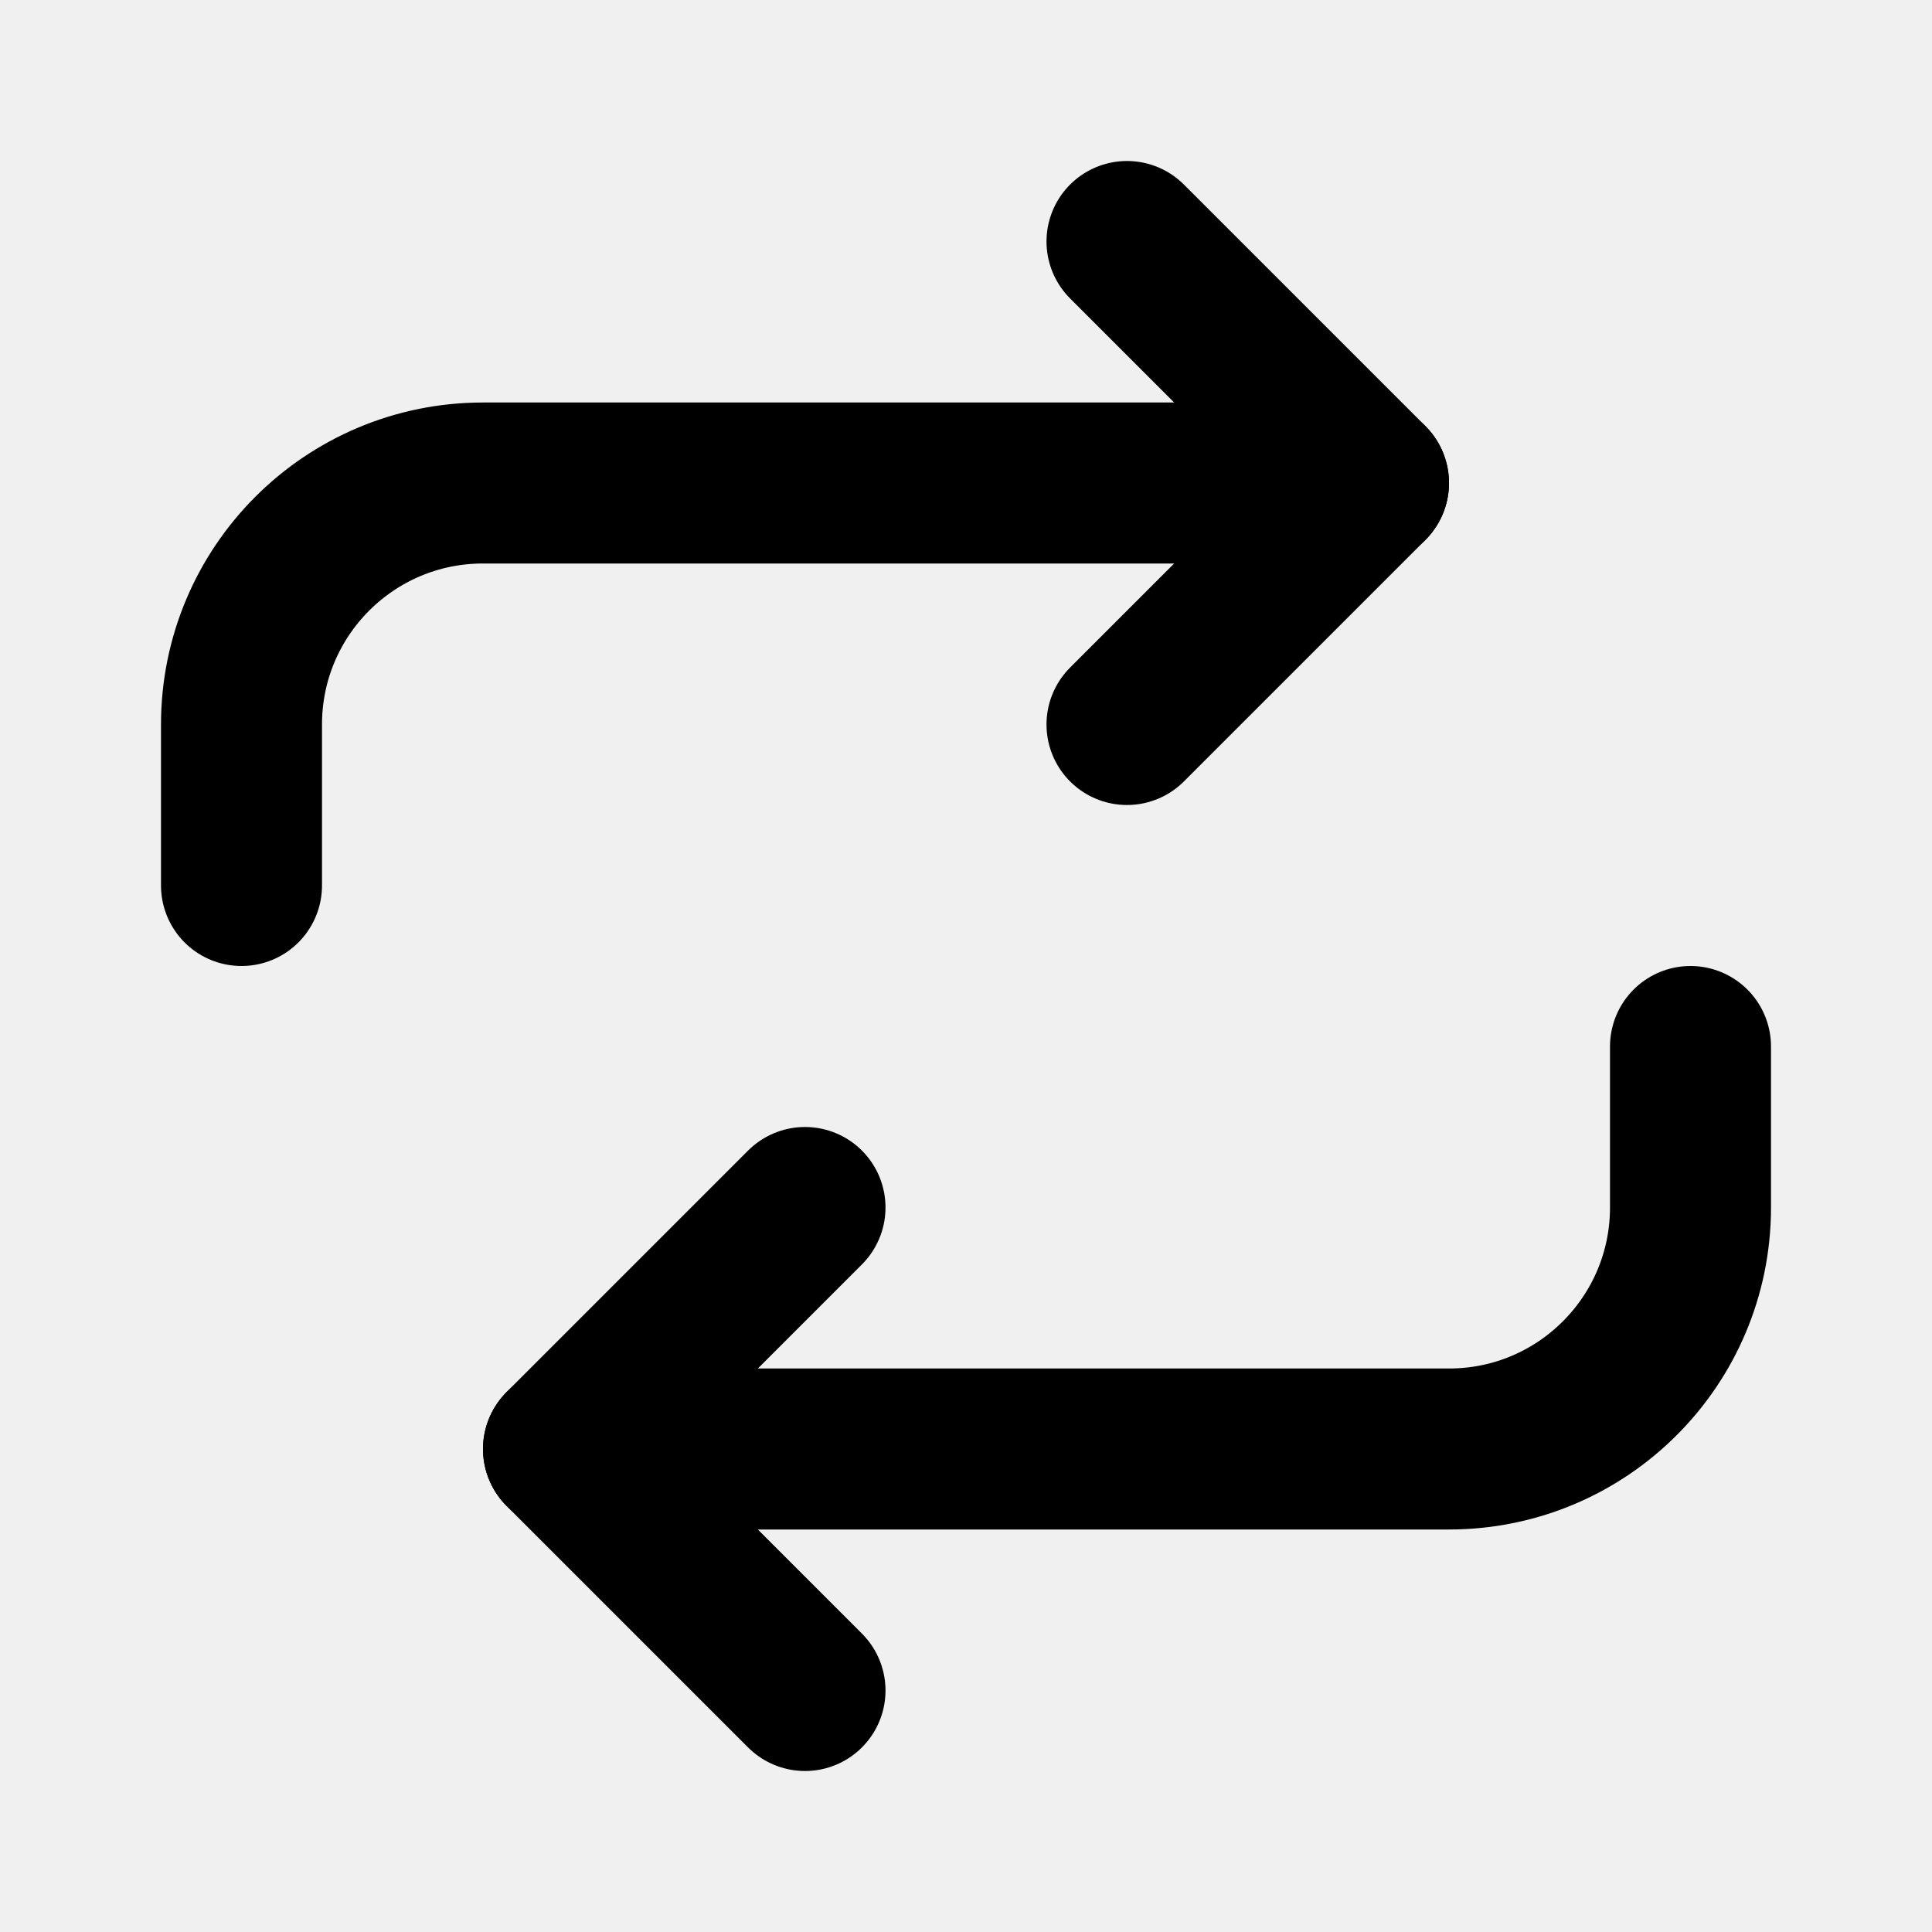
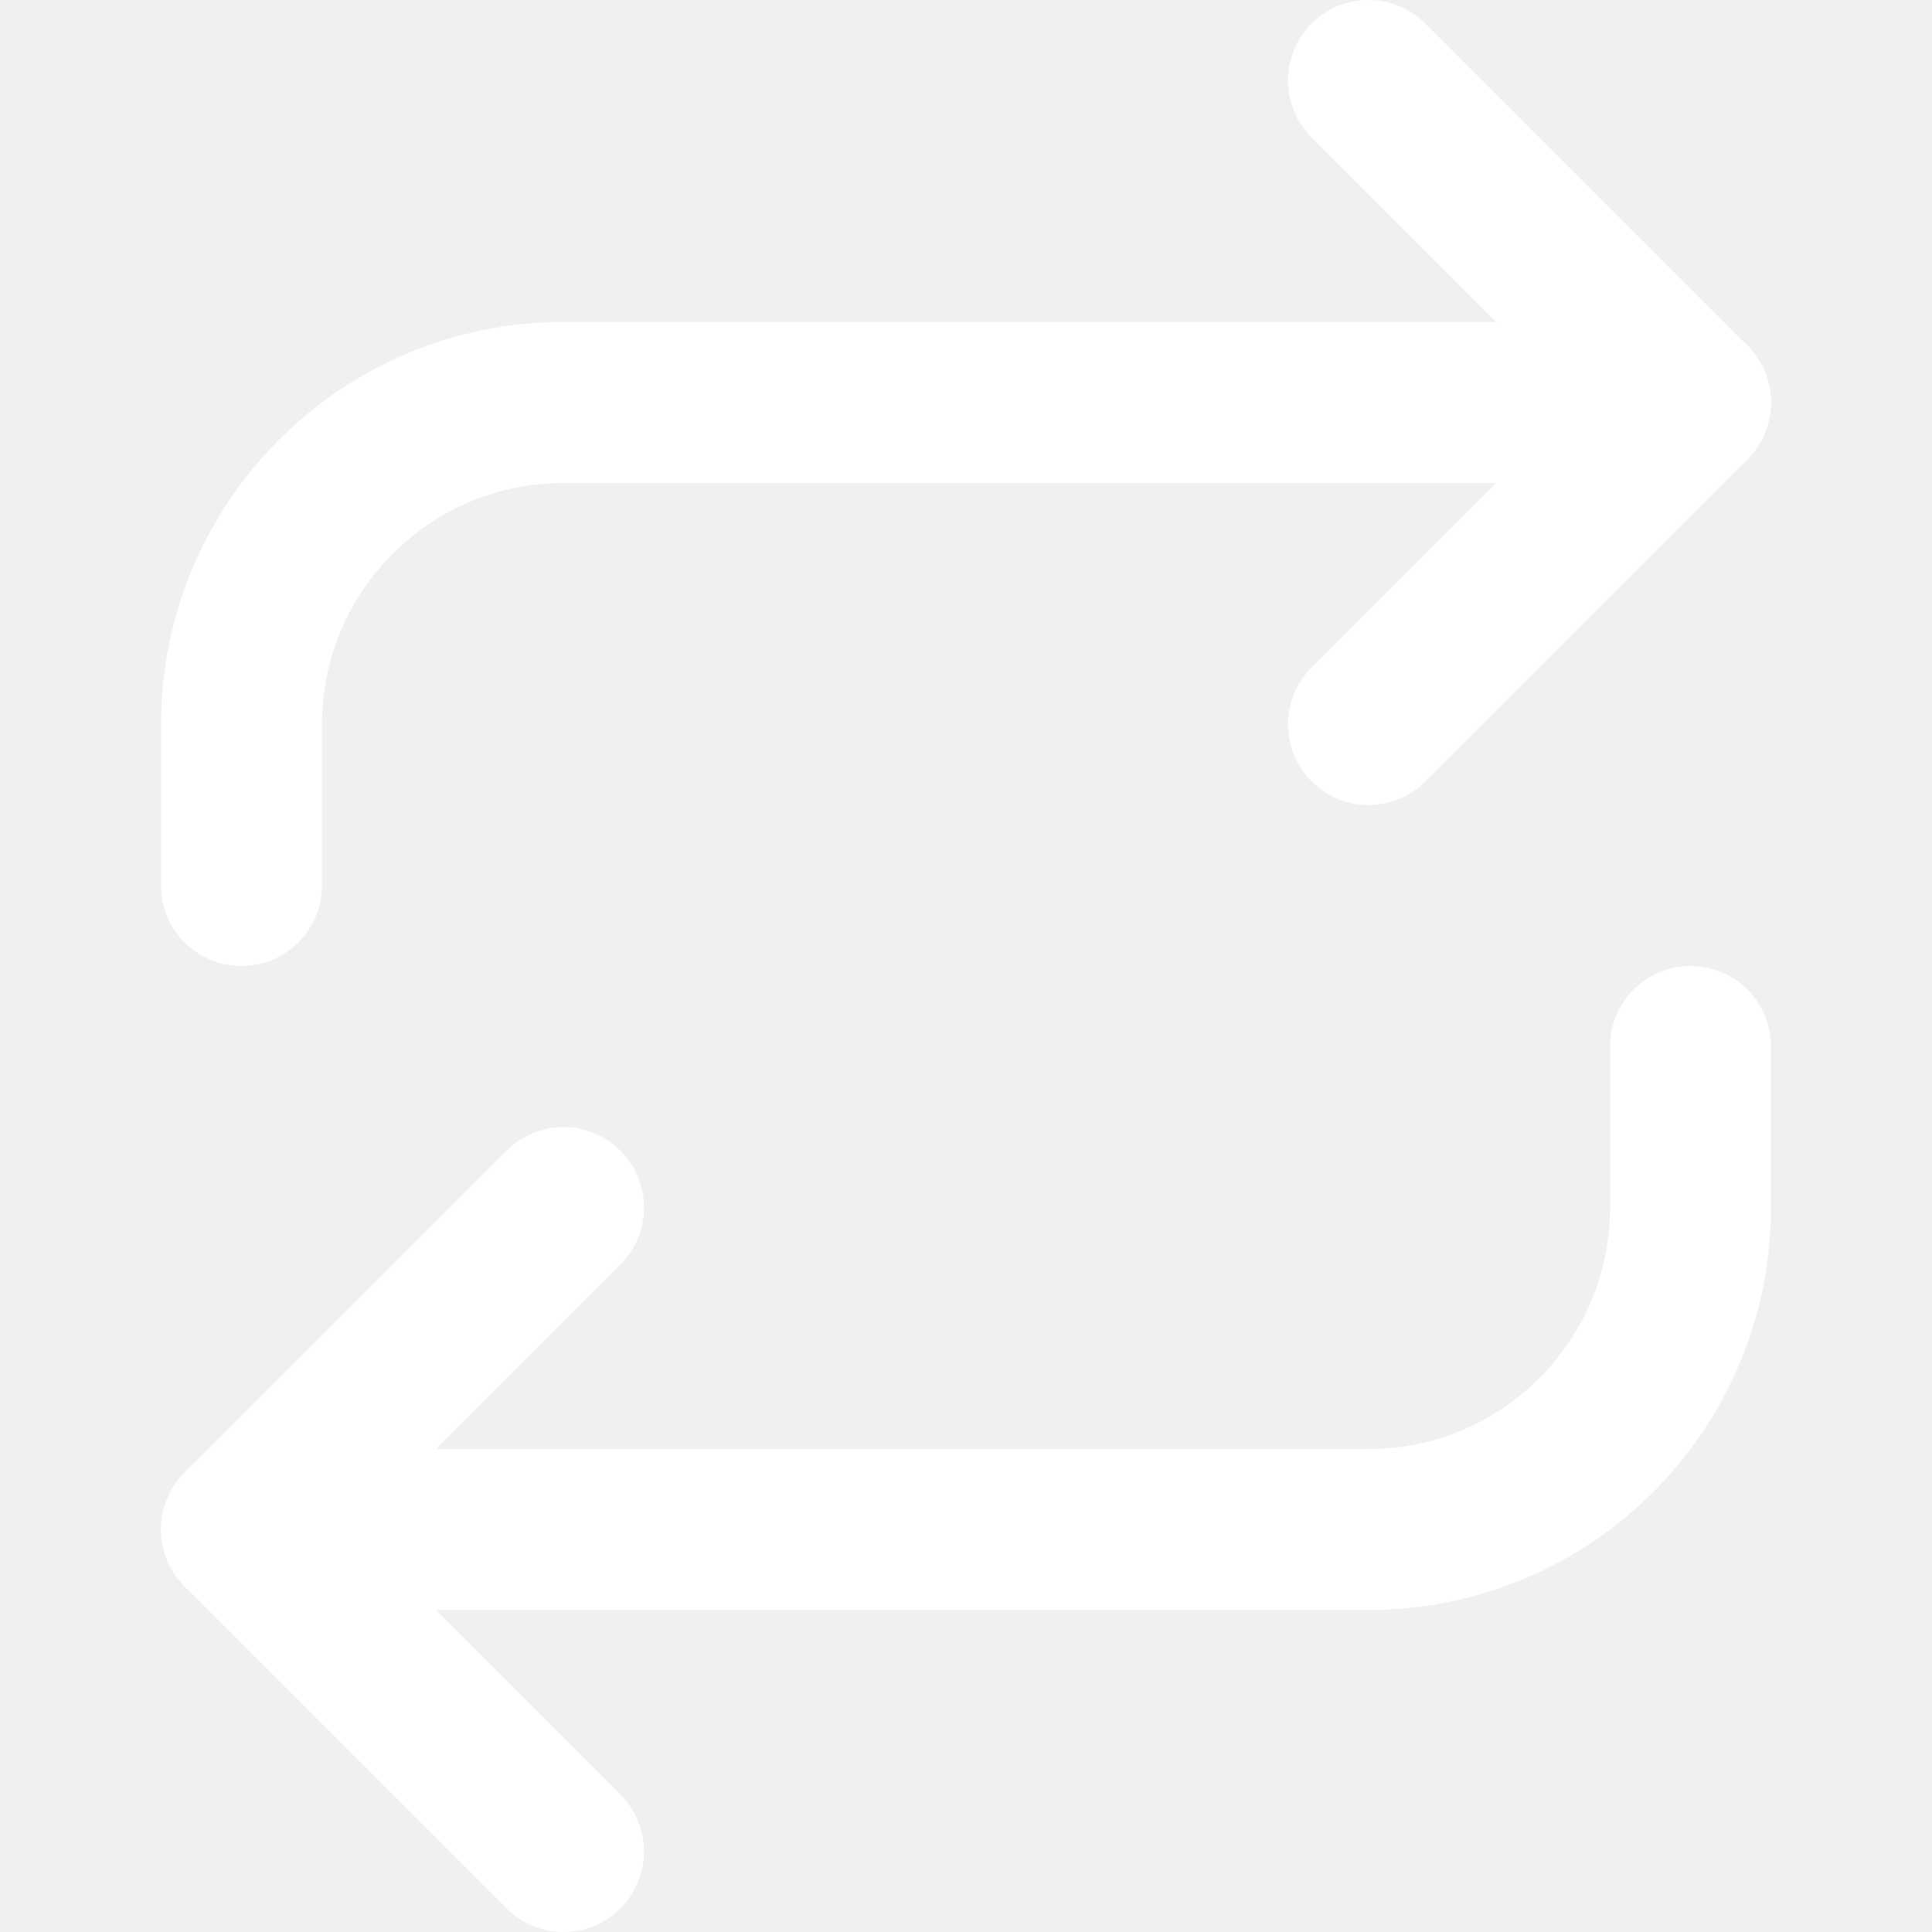
- <svg xmlns="http://www.w3.org/2000/svg" width="24" height="24" viewBox="0 0 24 24" fill="none" stroke="currentColor" stroke-width="2" stroke-linecap="round" stroke-linejoin="round">
-   <path d="M3 11V9C3 7.343 4.343 6 6 6H17" />
-   <path d="M14 3L17 6L14 9" />
-   <path d="M21 13V15C21 16.657 19.657 18 18 18H7" />
-   <path d="M10 21L7 18L10 15" />
+ <svg xmlns="http://www.w3.org/2000/svg" width="24" height="24" viewBox="0 0 24 24" fill="none" stroke="white" stroke-width="2" stroke-linecap="round" stroke-linejoin="round">
+   <path d="M17 1l4 4-4 4" />
+   <path d="M3 11V9a4 4 0 0 1 4-4h14" />
+   <path d="M7 23l-4-4 4-4" />
+   <path d="M21 13v2a4 4 0 0 1-4 4H3" />
</svg>
